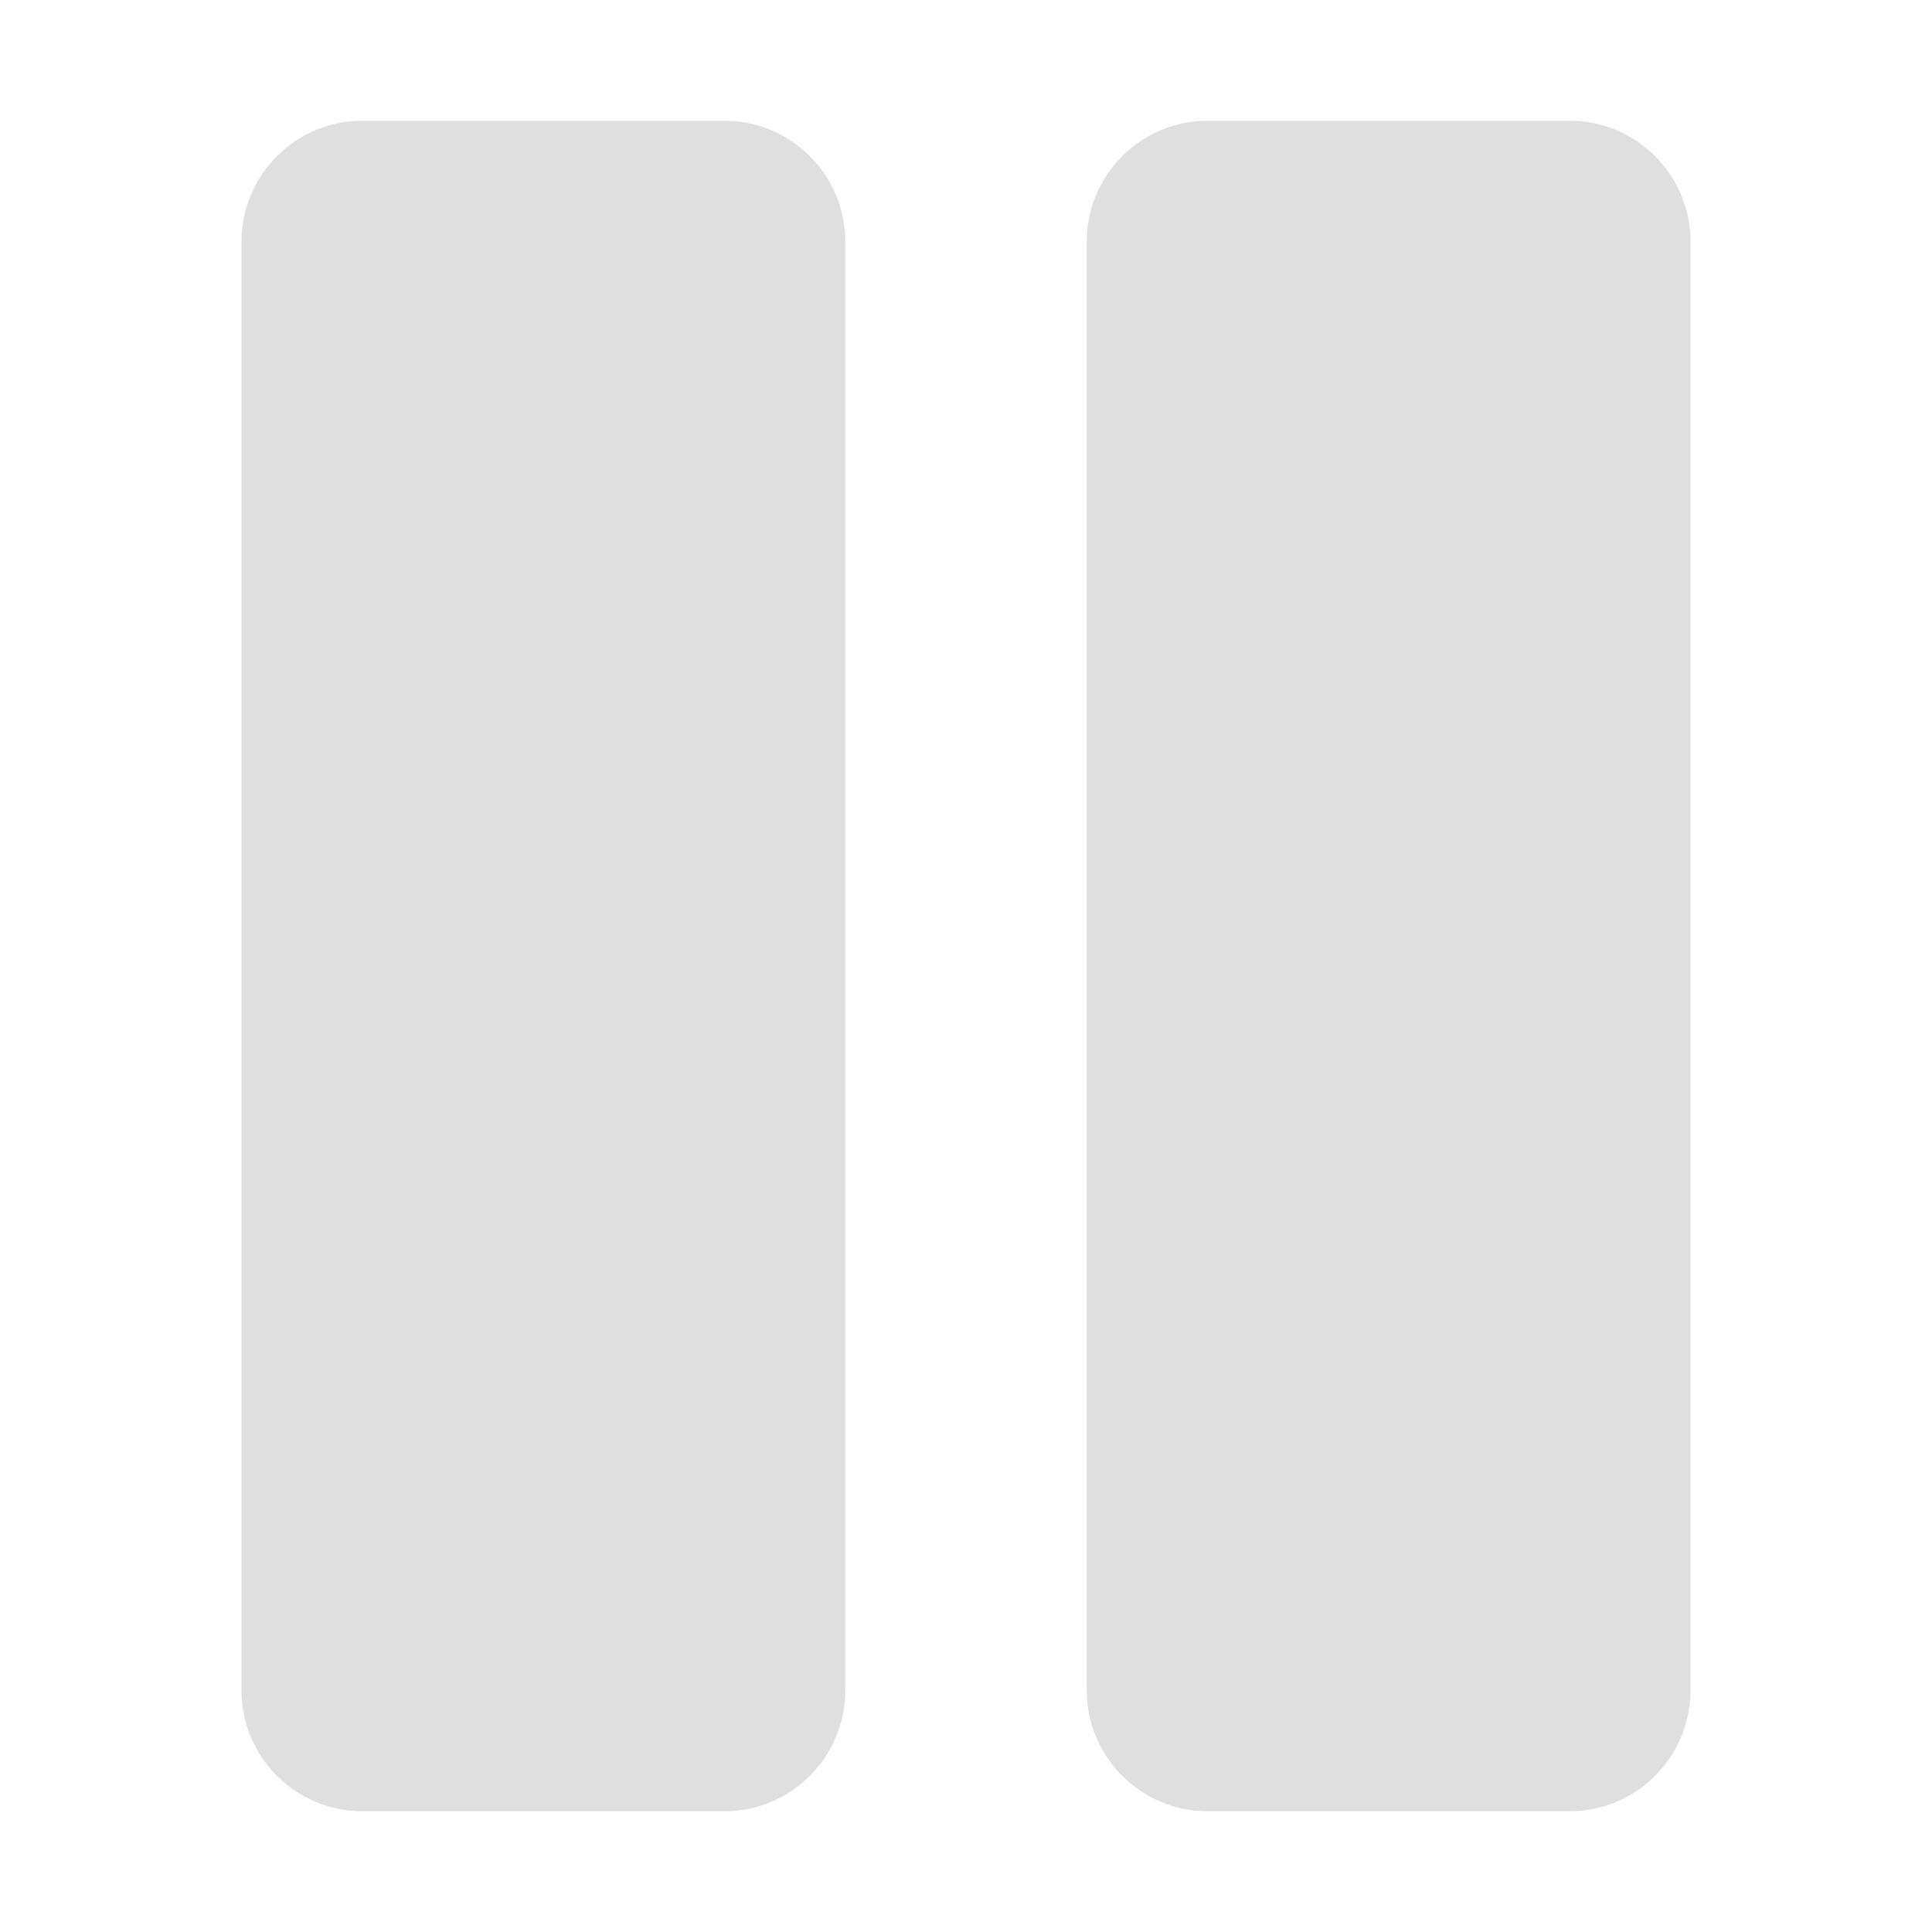
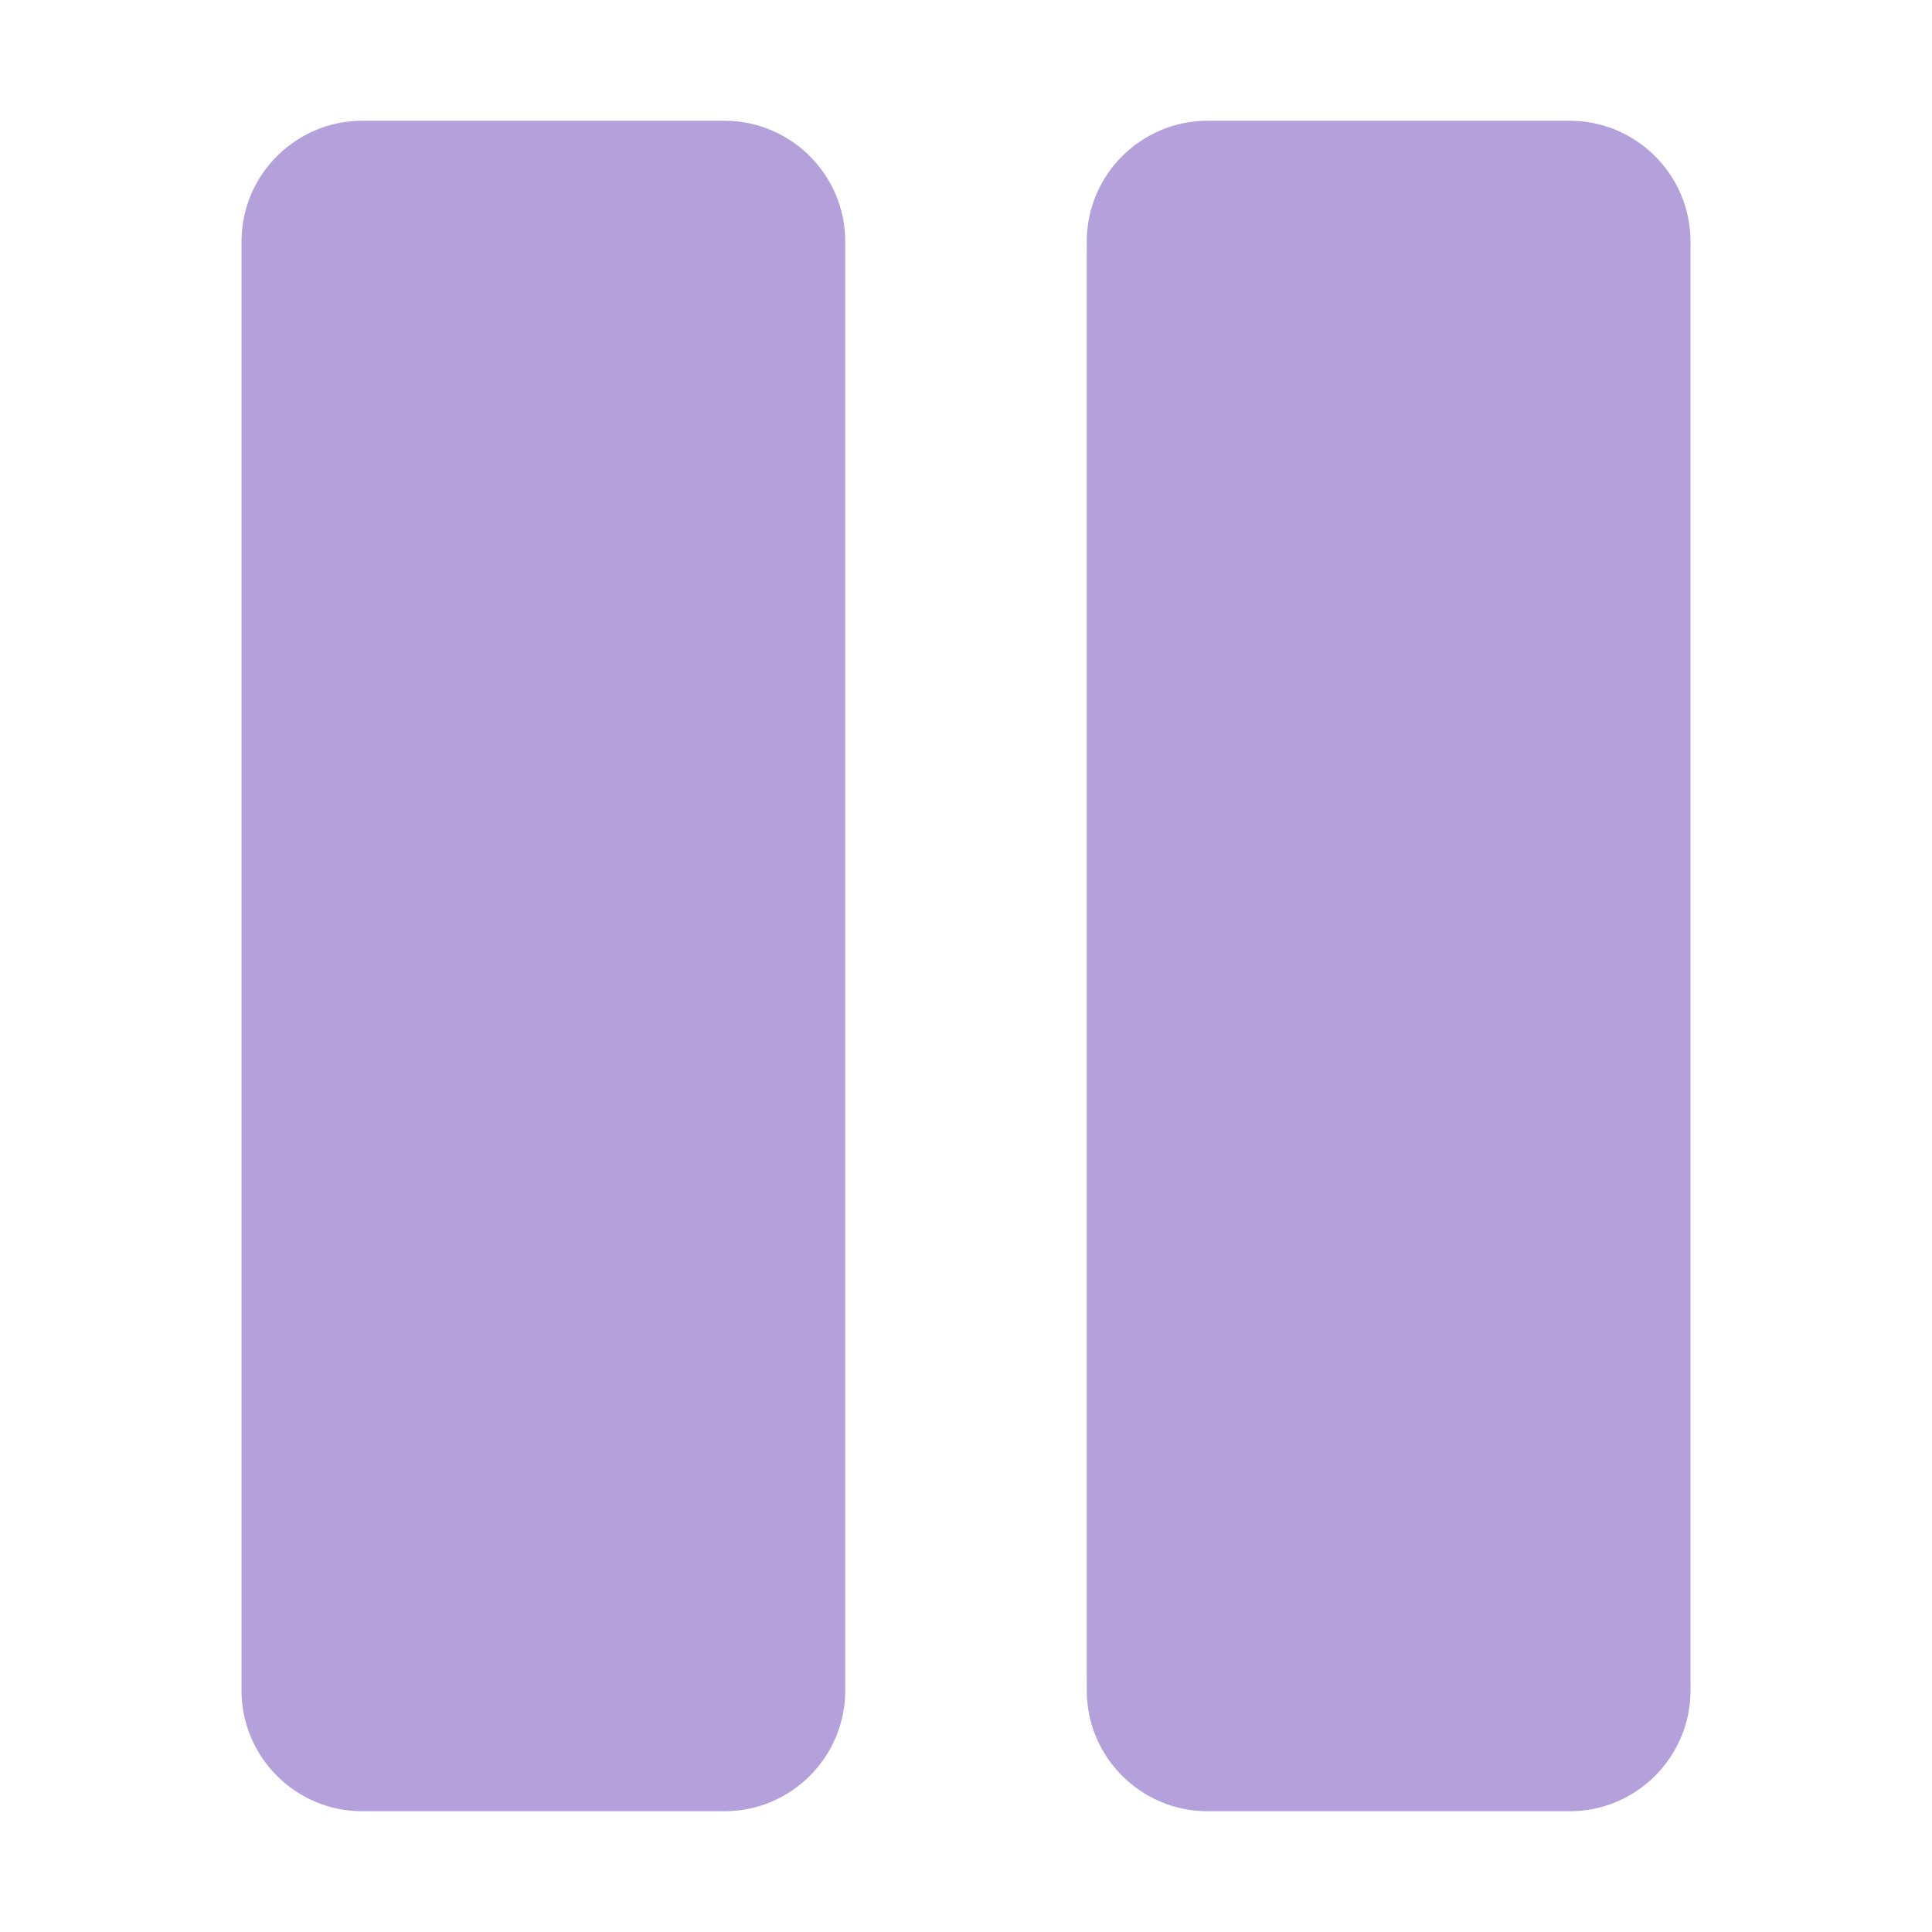
<svg xmlns="http://www.w3.org/2000/svg" height="64px" viewBox="0 0 16 16" width="64px">
  <g fill="#2e3436">
-     <path style="fill:#dfdfdf" d="m 3 1 h 3 c 0.551 0 1 0.449 1 1 v 12 c 0 0.551 -0.449 1 -1 1 h -3 c -0.551 0 -1 -0.449 -1 -1 v -12 c 0 -0.551 0.449 -1 1 -1 z m 0 0" />
-     <path style="fill:#dfdfdf" d="m 10 1 h 3 c 0.551 0 1 0.449 1 1 v 12 c 0 0.551 -0.449 1 -1 1 h -3 c -0.551 0 -1 -0.449 -1 -1 v -12 c 0 -0.551 0.449 -1 1 -1 z m 0 0" />
+     <path style="fill:#B4A1DB" d="m 3 1 h 3 c 0.551 0 1 0.449 1 1 v 12 c 0 0.551 -0.449 1 -1 1 h -3 c -0.551 0 -1 -0.449 -1 -1 v -12 c 0 -0.551 0.449 -1 1 -1 z m 0 0" />
+     <path style="fill:#B4A1DB" d="m 10 1 h 3 c 0.551 0 1 0.449 1 1 v 12 c 0 0.551 -0.449 1 -1 1 h -3 c -0.551 0 -1 -0.449 -1 -1 v -12 c 0 -0.551 0.449 -1 1 -1 z m 0 0" />
  </g>
</svg>
